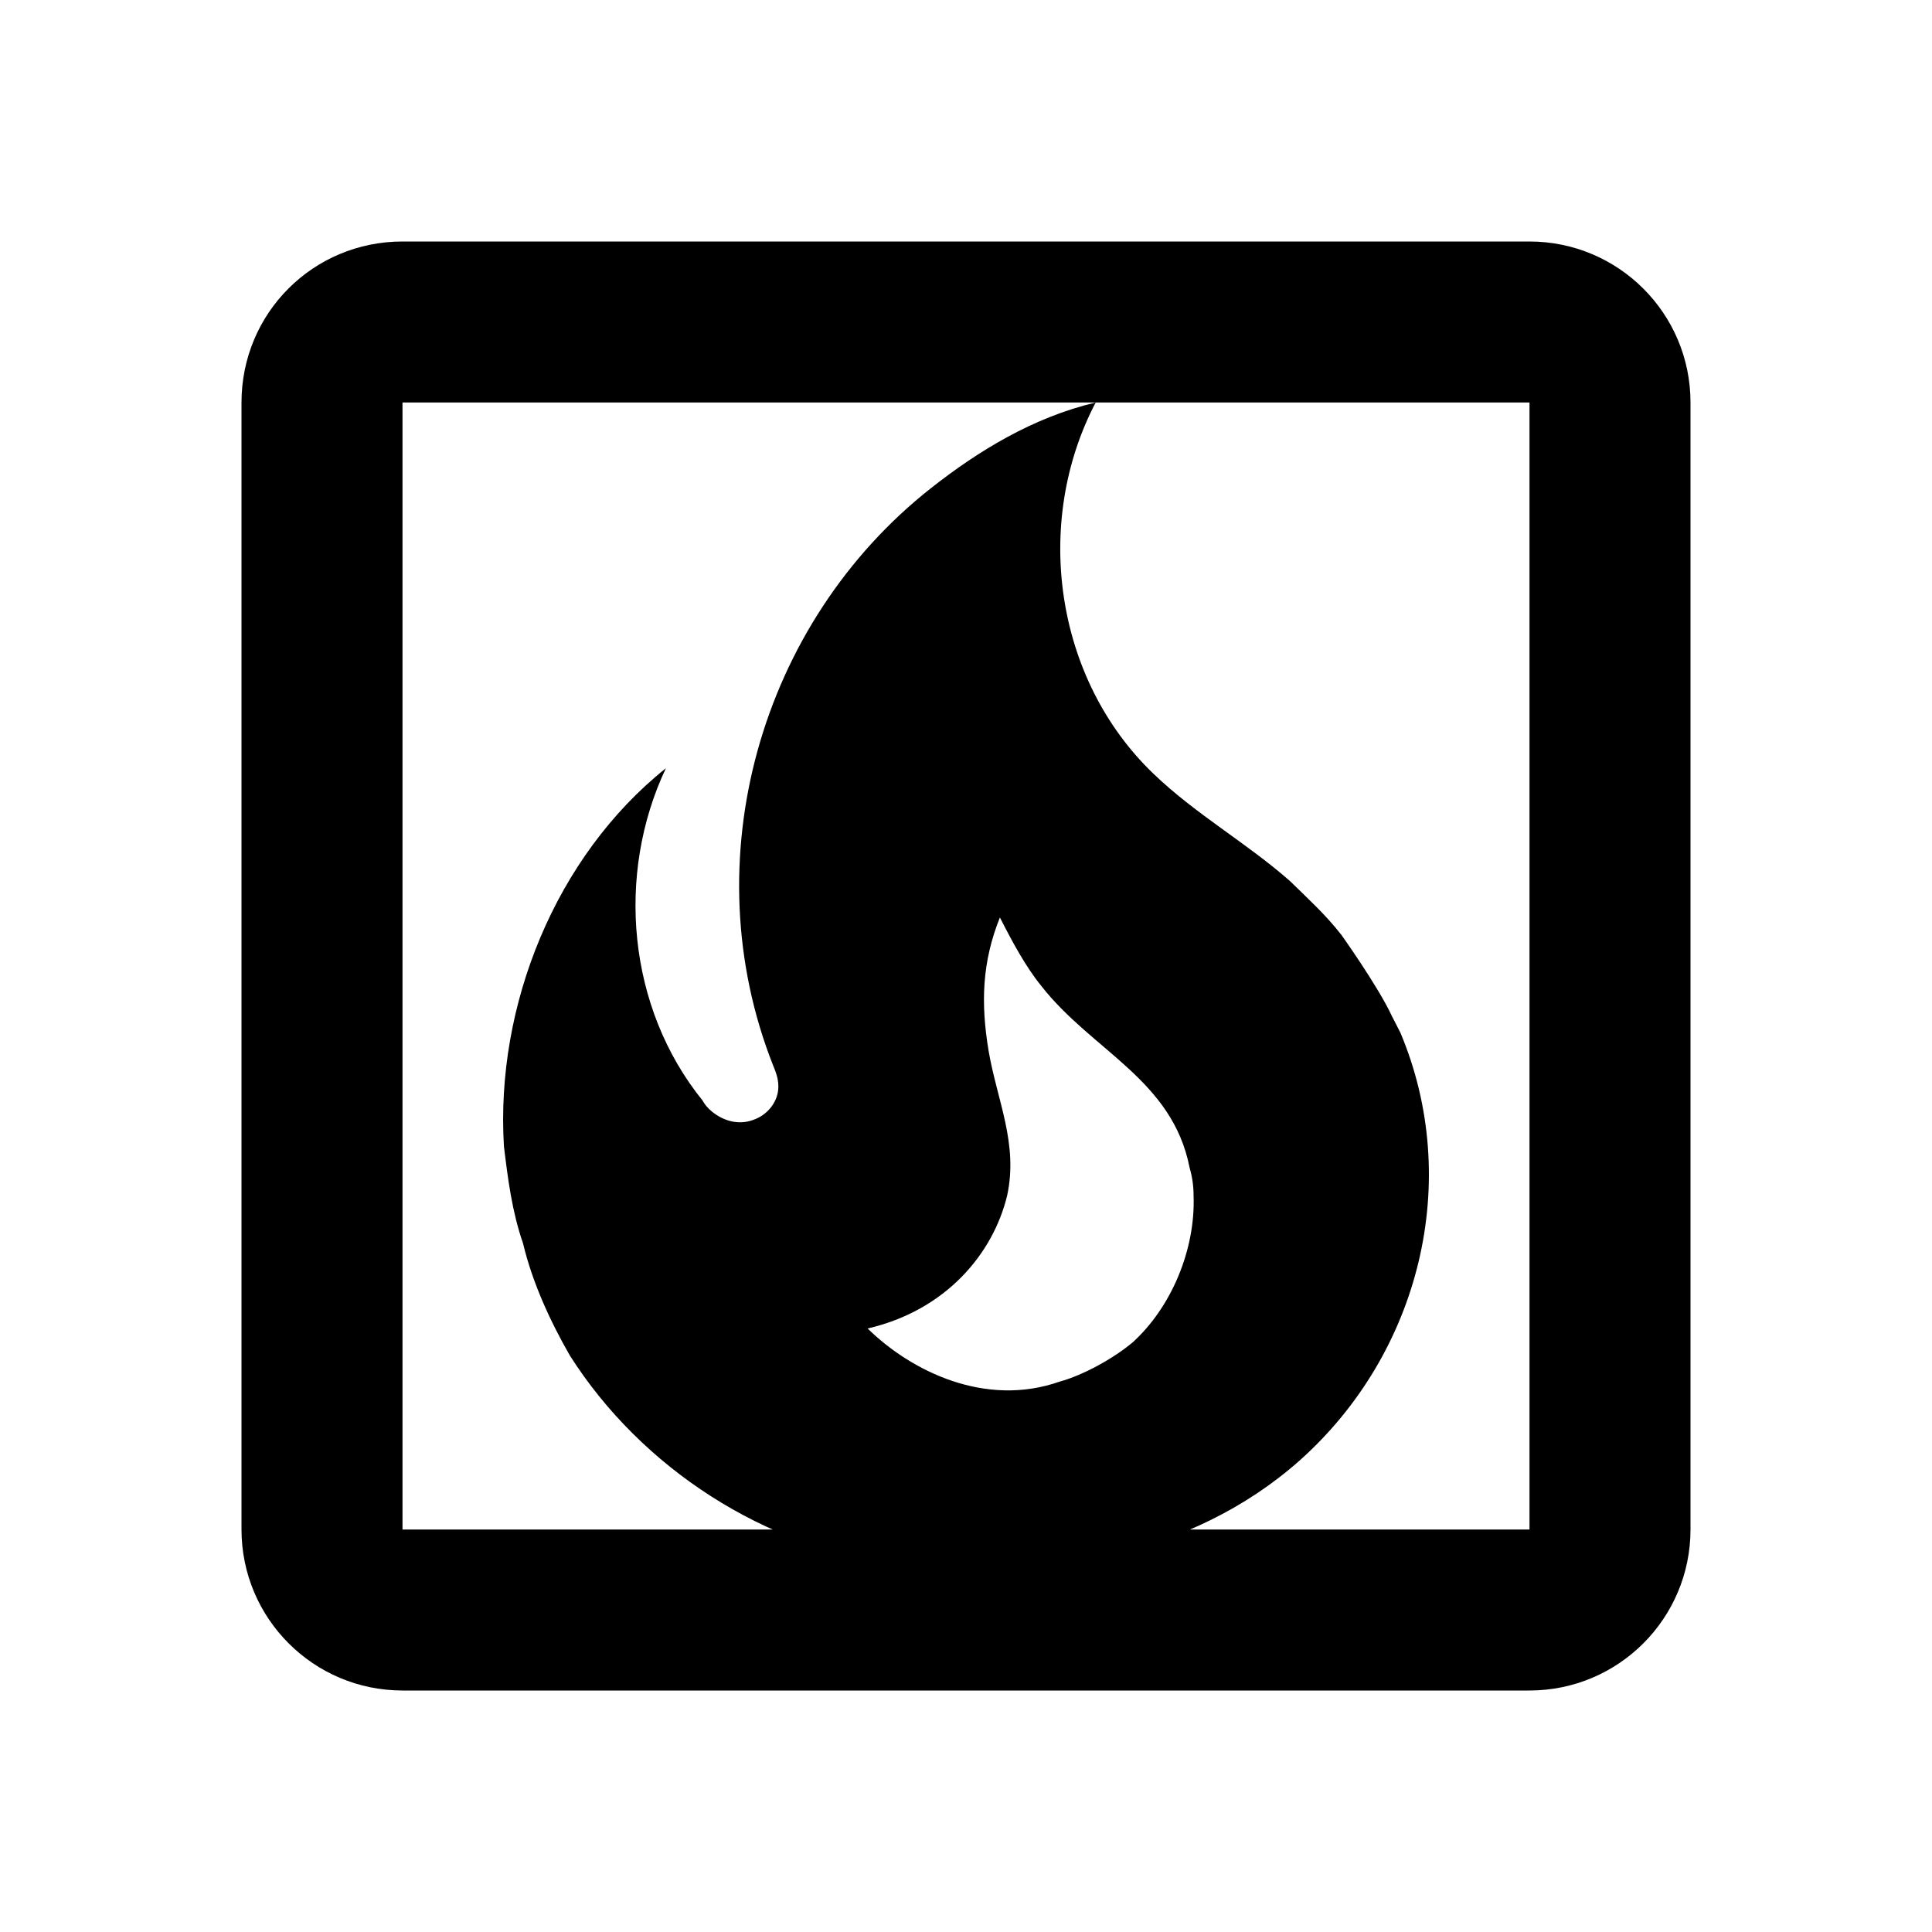
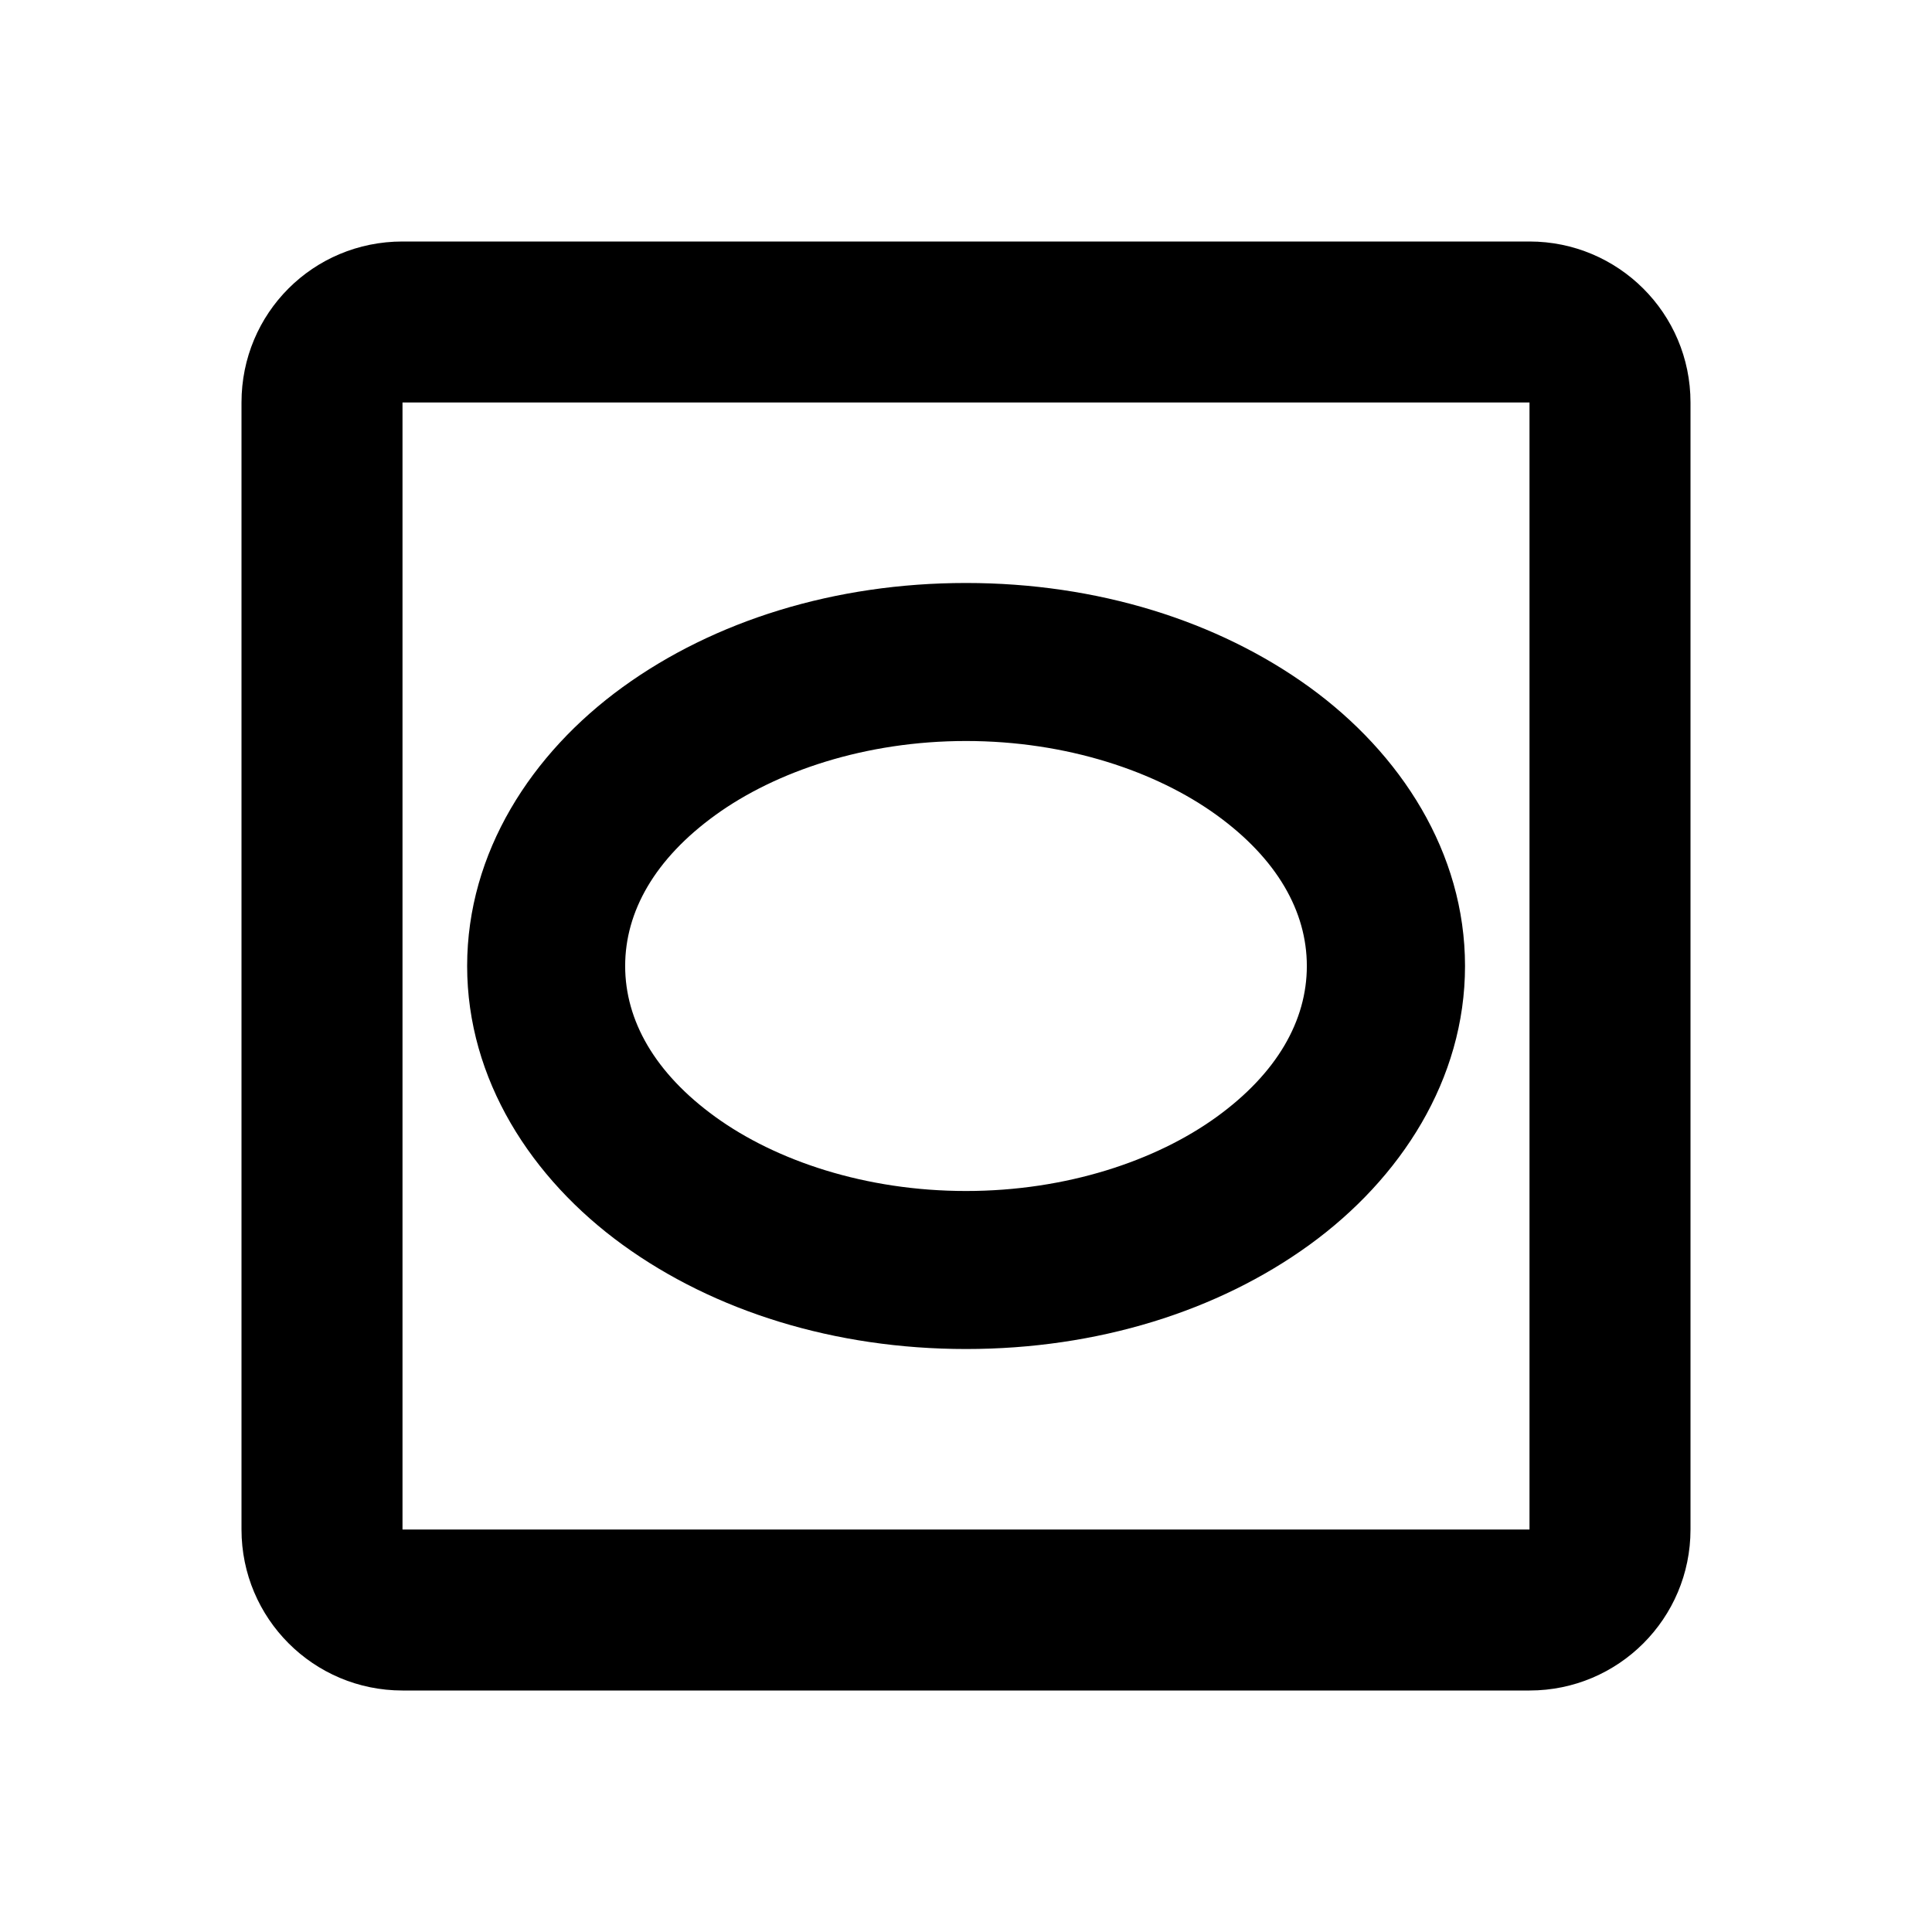
<svg xmlns="http://www.w3.org/2000/svg" viewBox="0 0 24 24">
-   <path d="M19,3H5C3.89,3 3,3.89 3,5V19A2,2 0 0,0 5,21H19A2,2 0 0,0 21,19V5C21,3.89 20.1,3 19,3M19,5V19H5V5H19Z M 16.657,11.606 C 16.469,11.364 16.239,11.155 16.025,10.945 15.475,10.462 14.851,10.115 14.325,9.608 13.101,8.432 12.83,6.49 13.611,5 12.83,5.185 12.149,5.604 11.566,6.063 9.438,7.739 8.601,10.695 9.603,13.233 c 0.033,0.081 0.066,0.161 0.066,0.266 0,0.177 -0.123,0.338 -0.287,0.403 -0.189,0.081 -0.386,0.032 -0.542,-0.097 -0.049,-0.04 -0.082,-0.081 -0.115,-0.137 C 7.796,12.516 7.648,10.865 8.272,9.543 6.901,10.639 6.153,12.492 6.26,14.24 c 0.049,0.403 0.099,0.806 0.238,1.208 0.115,0.483 0.337,0.967 0.583,1.394 0.887,1.394 2.423,2.393 4.074,2.594 1.758,0.218 3.638,-0.097 4.985,-1.289 1.503,-1.337 2.029,-3.48 1.257,-5.317 l -0.107,-0.209 c -0.172,-0.371 -0.632,-1.015 -0.632,-1.015 m -2.595,5.075 c -0.23,0.193 -0.608,0.403 -0.903,0.483 -0.92,0.322 -1.84,-0.129 -2.382,-0.661 0.977,-0.226 1.56,-0.934 1.733,-1.651 0.14,-0.644 -0.123,-1.176 -0.23,-1.796 -0.099,-0.596 -0.082,-1.104 0.14,-1.659 0.156,0.306 0.32,0.612 0.517,0.854 0.632,0.806 1.626,1.16 1.84,2.256 0.033,0.113 0.049,0.226 0.049,0.346 0.025,0.661 -0.271,1.386 -0.764,1.829 z" />
+   <path d="M 5,3 C 3.89,3 3,3.89 3,5 v 14 c 0,1.105 0.895,2 2,2 h 14 c 1.105,0 2,-0.895 2,-2 V 5 C 21,3.89 20.1,3 19,3 Z M 5,5 H 19 V 19 H 5 Z m 7,2.242 c -1.632,0 -3.128,0.47 -4.264,1.293 C 6.6,9.358 5.803,10.591 5.803,12 c 0,1.409 0.798,2.642 1.934,3.465 1.136,0.823 2.631,1.293 4.264,1.293 1.632,0 3.128,-0.47 4.264,-1.293 1.136,-0.823 1.934,-2.056 1.934,-3.465 0,-1.409 -0.798,-2.642 -1.934,-3.465 C 15.128,7.713 13.632,7.242 12,7.242 Z m 0,1.963 c 1.248,0 2.361,0.376 3.113,0.92 0.752,0.544 1.121,1.198 1.121,1.875 0,0.677 -0.369,1.331 -1.121,1.875 C 14.361,14.419 13.248,14.795 12,14.795 10.752,14.795 9.639,14.419 8.887,13.875 8.135,13.331 7.766,12.677 7.766,12 c 0,-0.677 0.369,-1.331 1.121,-1.875 C 9.639,9.581 10.752,9.205 12,9.205 Z" />
</svg>
